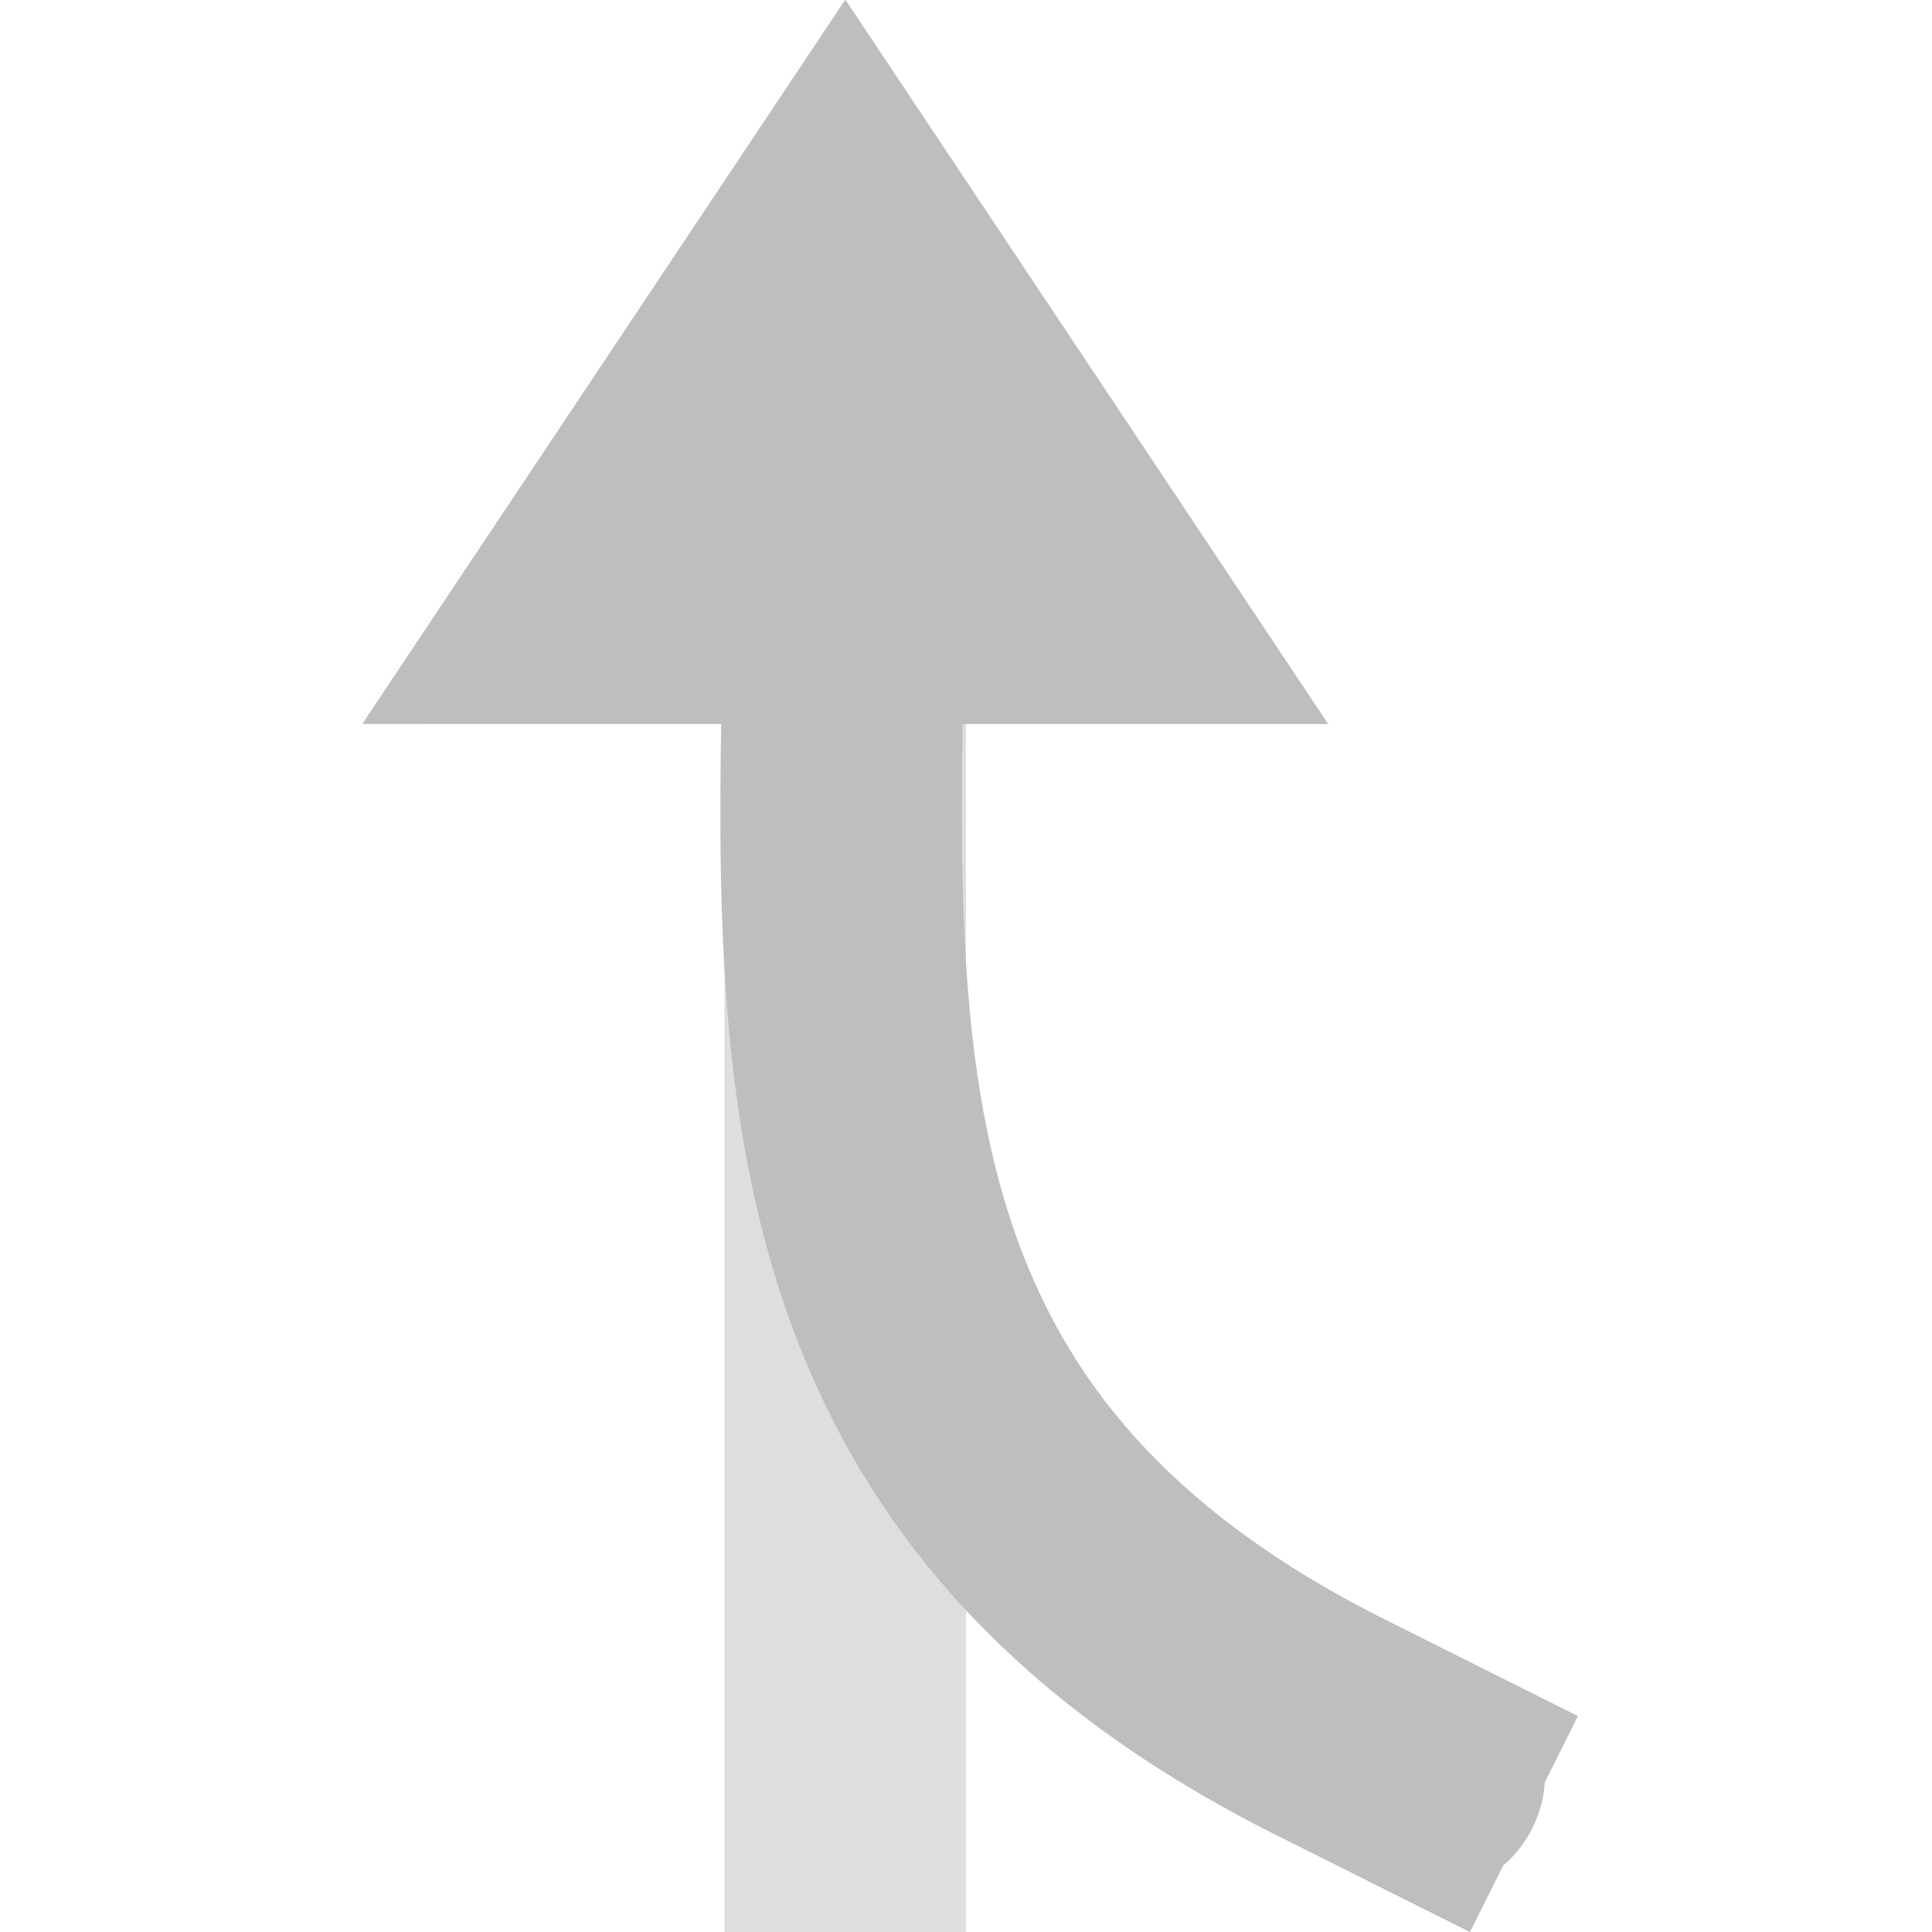
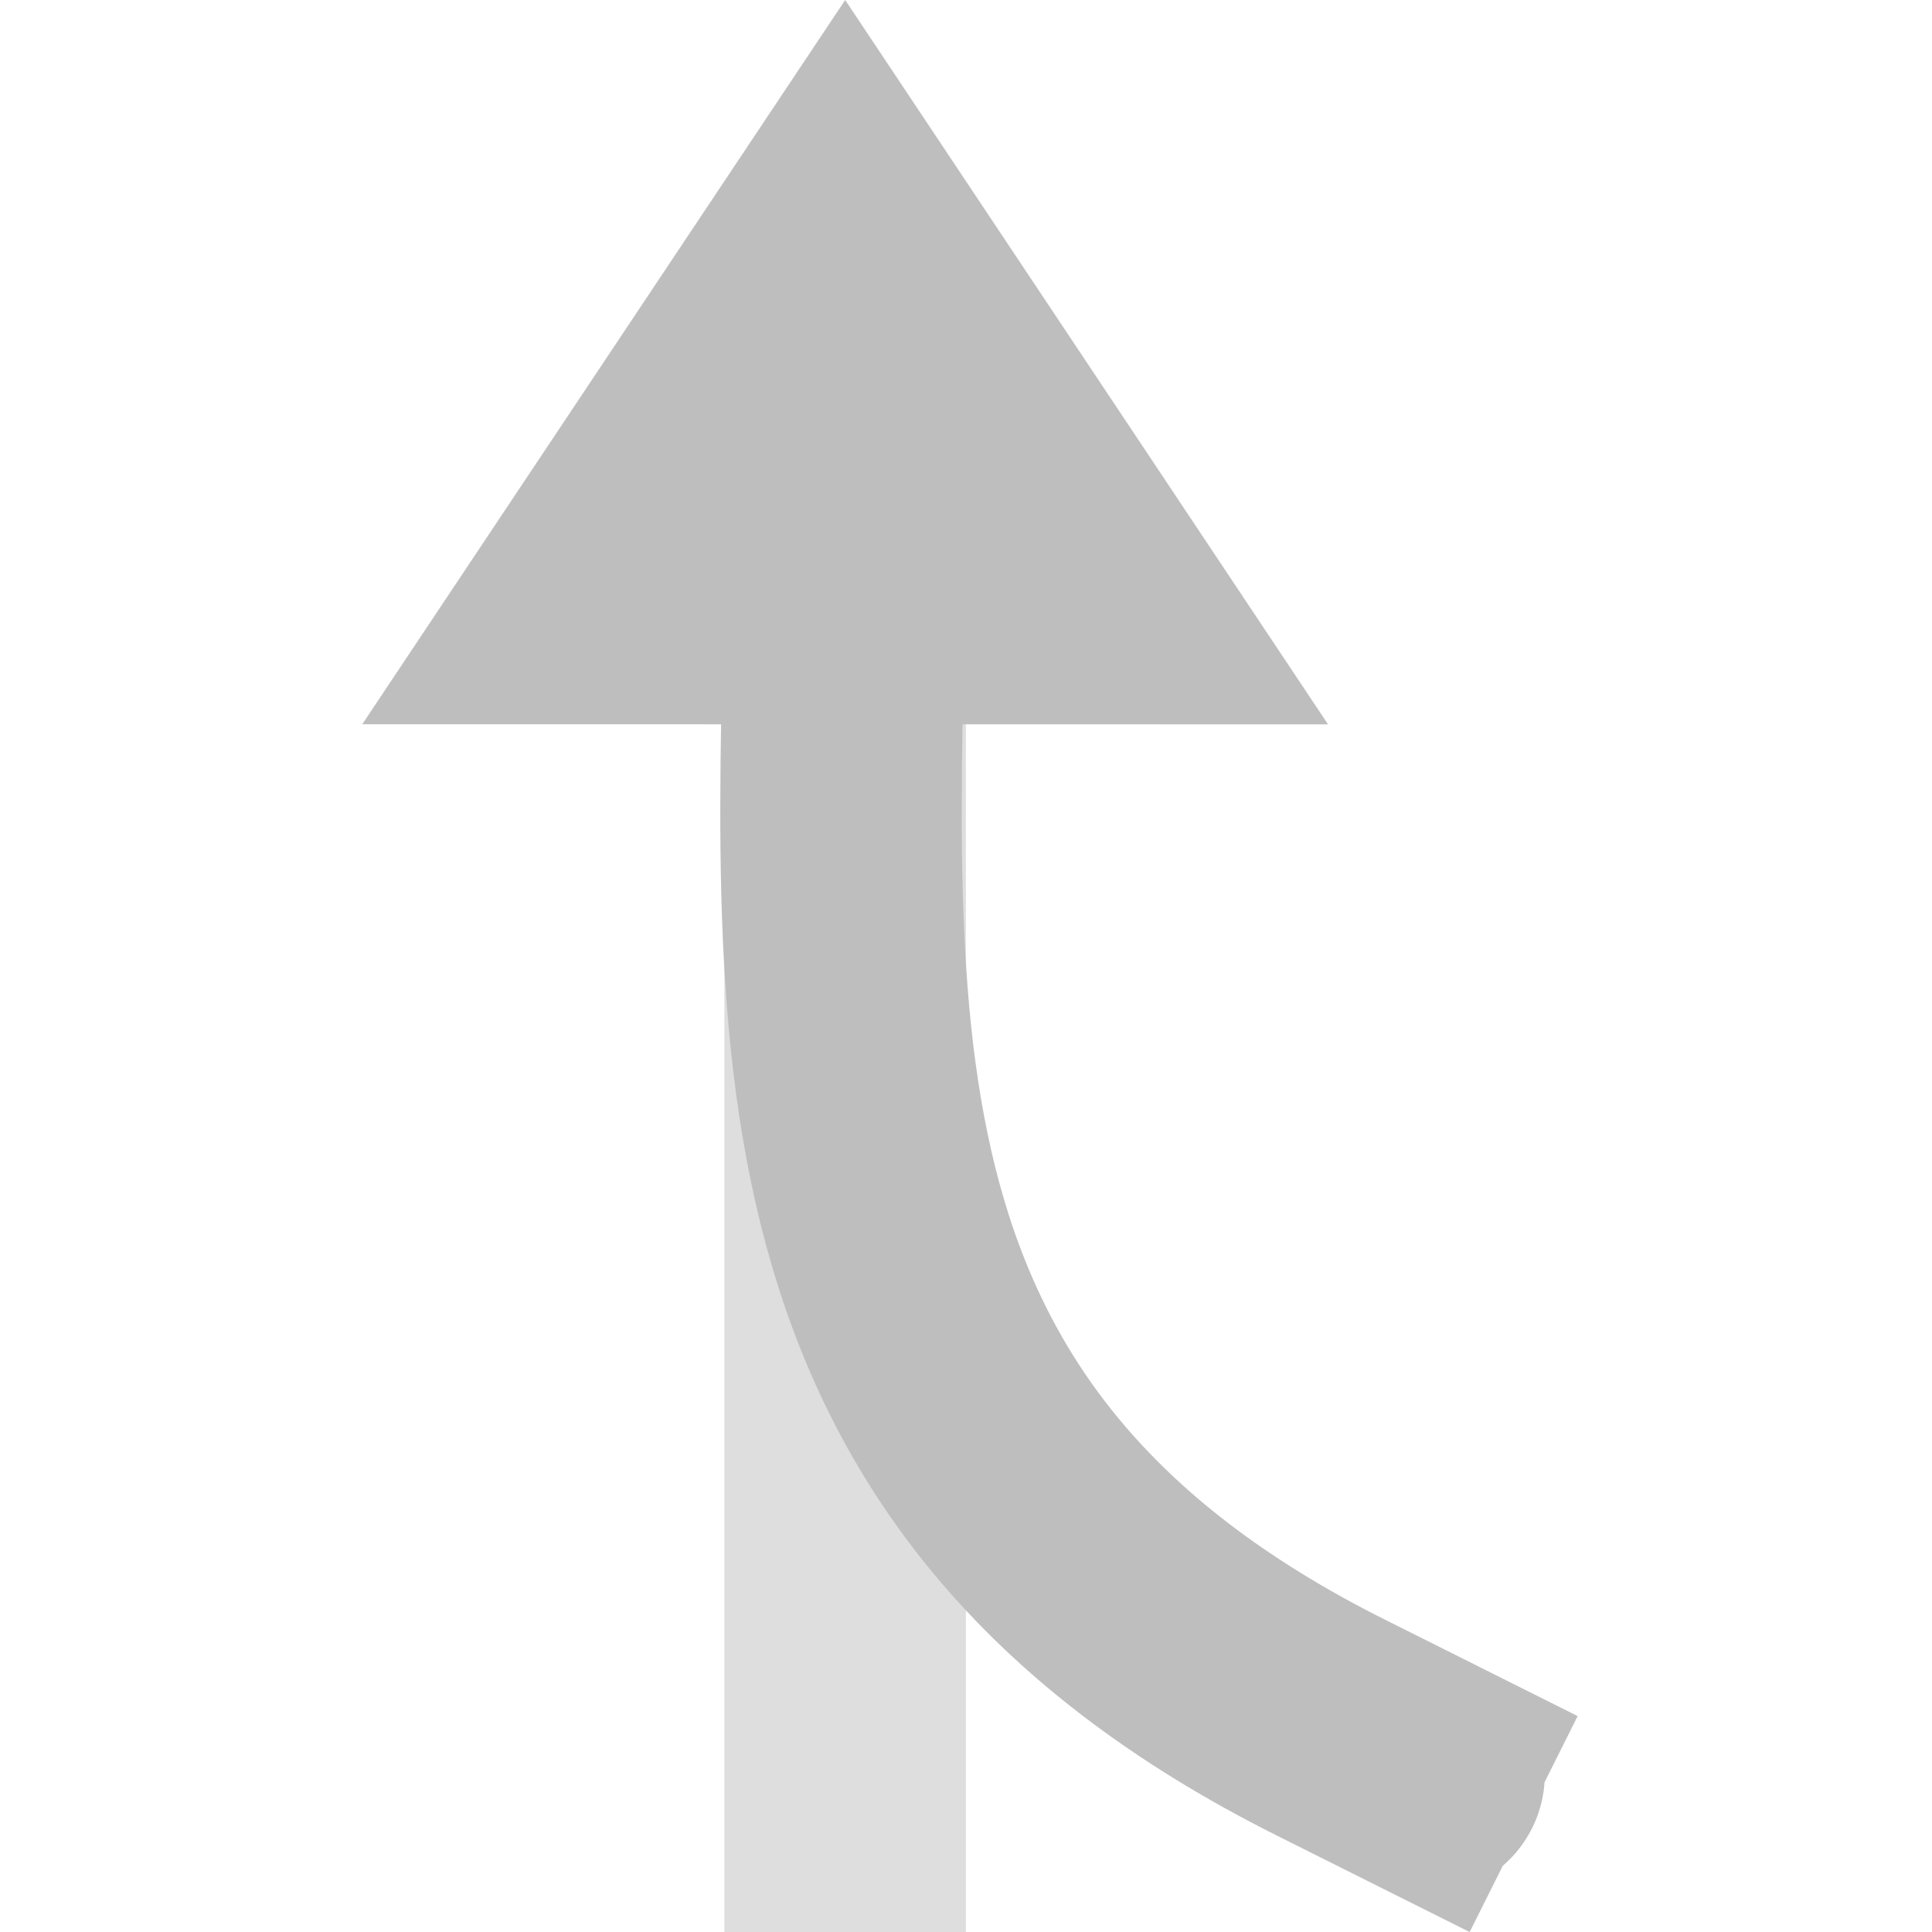
- <svg xmlns="http://www.w3.org/2000/svg" width="16" height="16" id="svg1901" version="1.1">
+ <svg xmlns="http://www.w3.org/2000/svg" width="64" height="64" id="svg1901" version="1.1">
  <defs id="defs1903" />
-   <g id="layer1" transform="translate(0,-1036.362)">
-     <path style="fill:none;stroke:#bebebe;stroke-width:2;stroke-linecap:butt;stroke-linejoin:round;stroke-miterlimit:4;stroke-opacity:0.502;stroke-dasharray:none" d="m 7,1052.362 c 0,-2 1e-7,-9 1e-7,-11" id="path10140-9" />
-     <g id="g10141" transform="matrix(-0.4472128,0.8944276,0.8944276,0.4472128,-920.8413,572.4386)">
-       <path id="path10140" d="m 11.001,1049.142 c 0,-2.222 -5.35e-4,0.22 -5.35e-4,-1.78 0,-5 -3.373,-6.265 -7,-8" style="fill:none;stroke:#bebebe;stroke-width:2;stroke-linecap:butt;stroke-linejoin:round;stroke-miterlimit:4;stroke-opacity:1;stroke-dasharray:none" />
-       <path id="path10910" d="M 7.155,1036.463 0,1037.358 l 3.578,6.261 z" style="fill:#bebebe;fill-opacity:1;stroke:none" />
+   <g id="layer1" transform="translate(0,-988.3622)">
+     <g id="g12187" transform="translate(8.999969,2.999)">
+       <path id="path10140-9" d="m 18.996,1049.363 c 0,-7.998 0,-35.992 0,-43.99" style="fill:none;stroke:#bebebe;stroke-width:8;stroke-linecap:butt;stroke-linejoin:round;stroke-miterlimit:4;stroke-opacity:0.502;stroke-dasharray:none" />
+       <g style="stroke-width:2;stroke-miterlimit:4;stroke-dasharray:none" transform="matrix(-1.788431,3.576869,3.576869,1.788431,-3691.496,-869.88)" id="g10141">
+         <path style="fill:none;stroke:#bebebe;stroke-width:2;stroke-linecap:butt;stroke-linejoin:round;stroke-miterlimit:4;stroke-opacity:1;stroke-dasharray:none" d="m 11.001,1049.142 c 0,-2.222 -5.35e-4,0.22 -5.35e-4,-1.78 0,-5 -3.373,-6.265 -7,-8" id="path10140" />
+         <path style="fill:#bebebe;fill-opacity:1;stroke:none" d="M 7.155,1036.463 0,1037.358 l 3.578,6.261 z" id="path10910" />
+       </g>
    </g>
  </g>
</svg>
